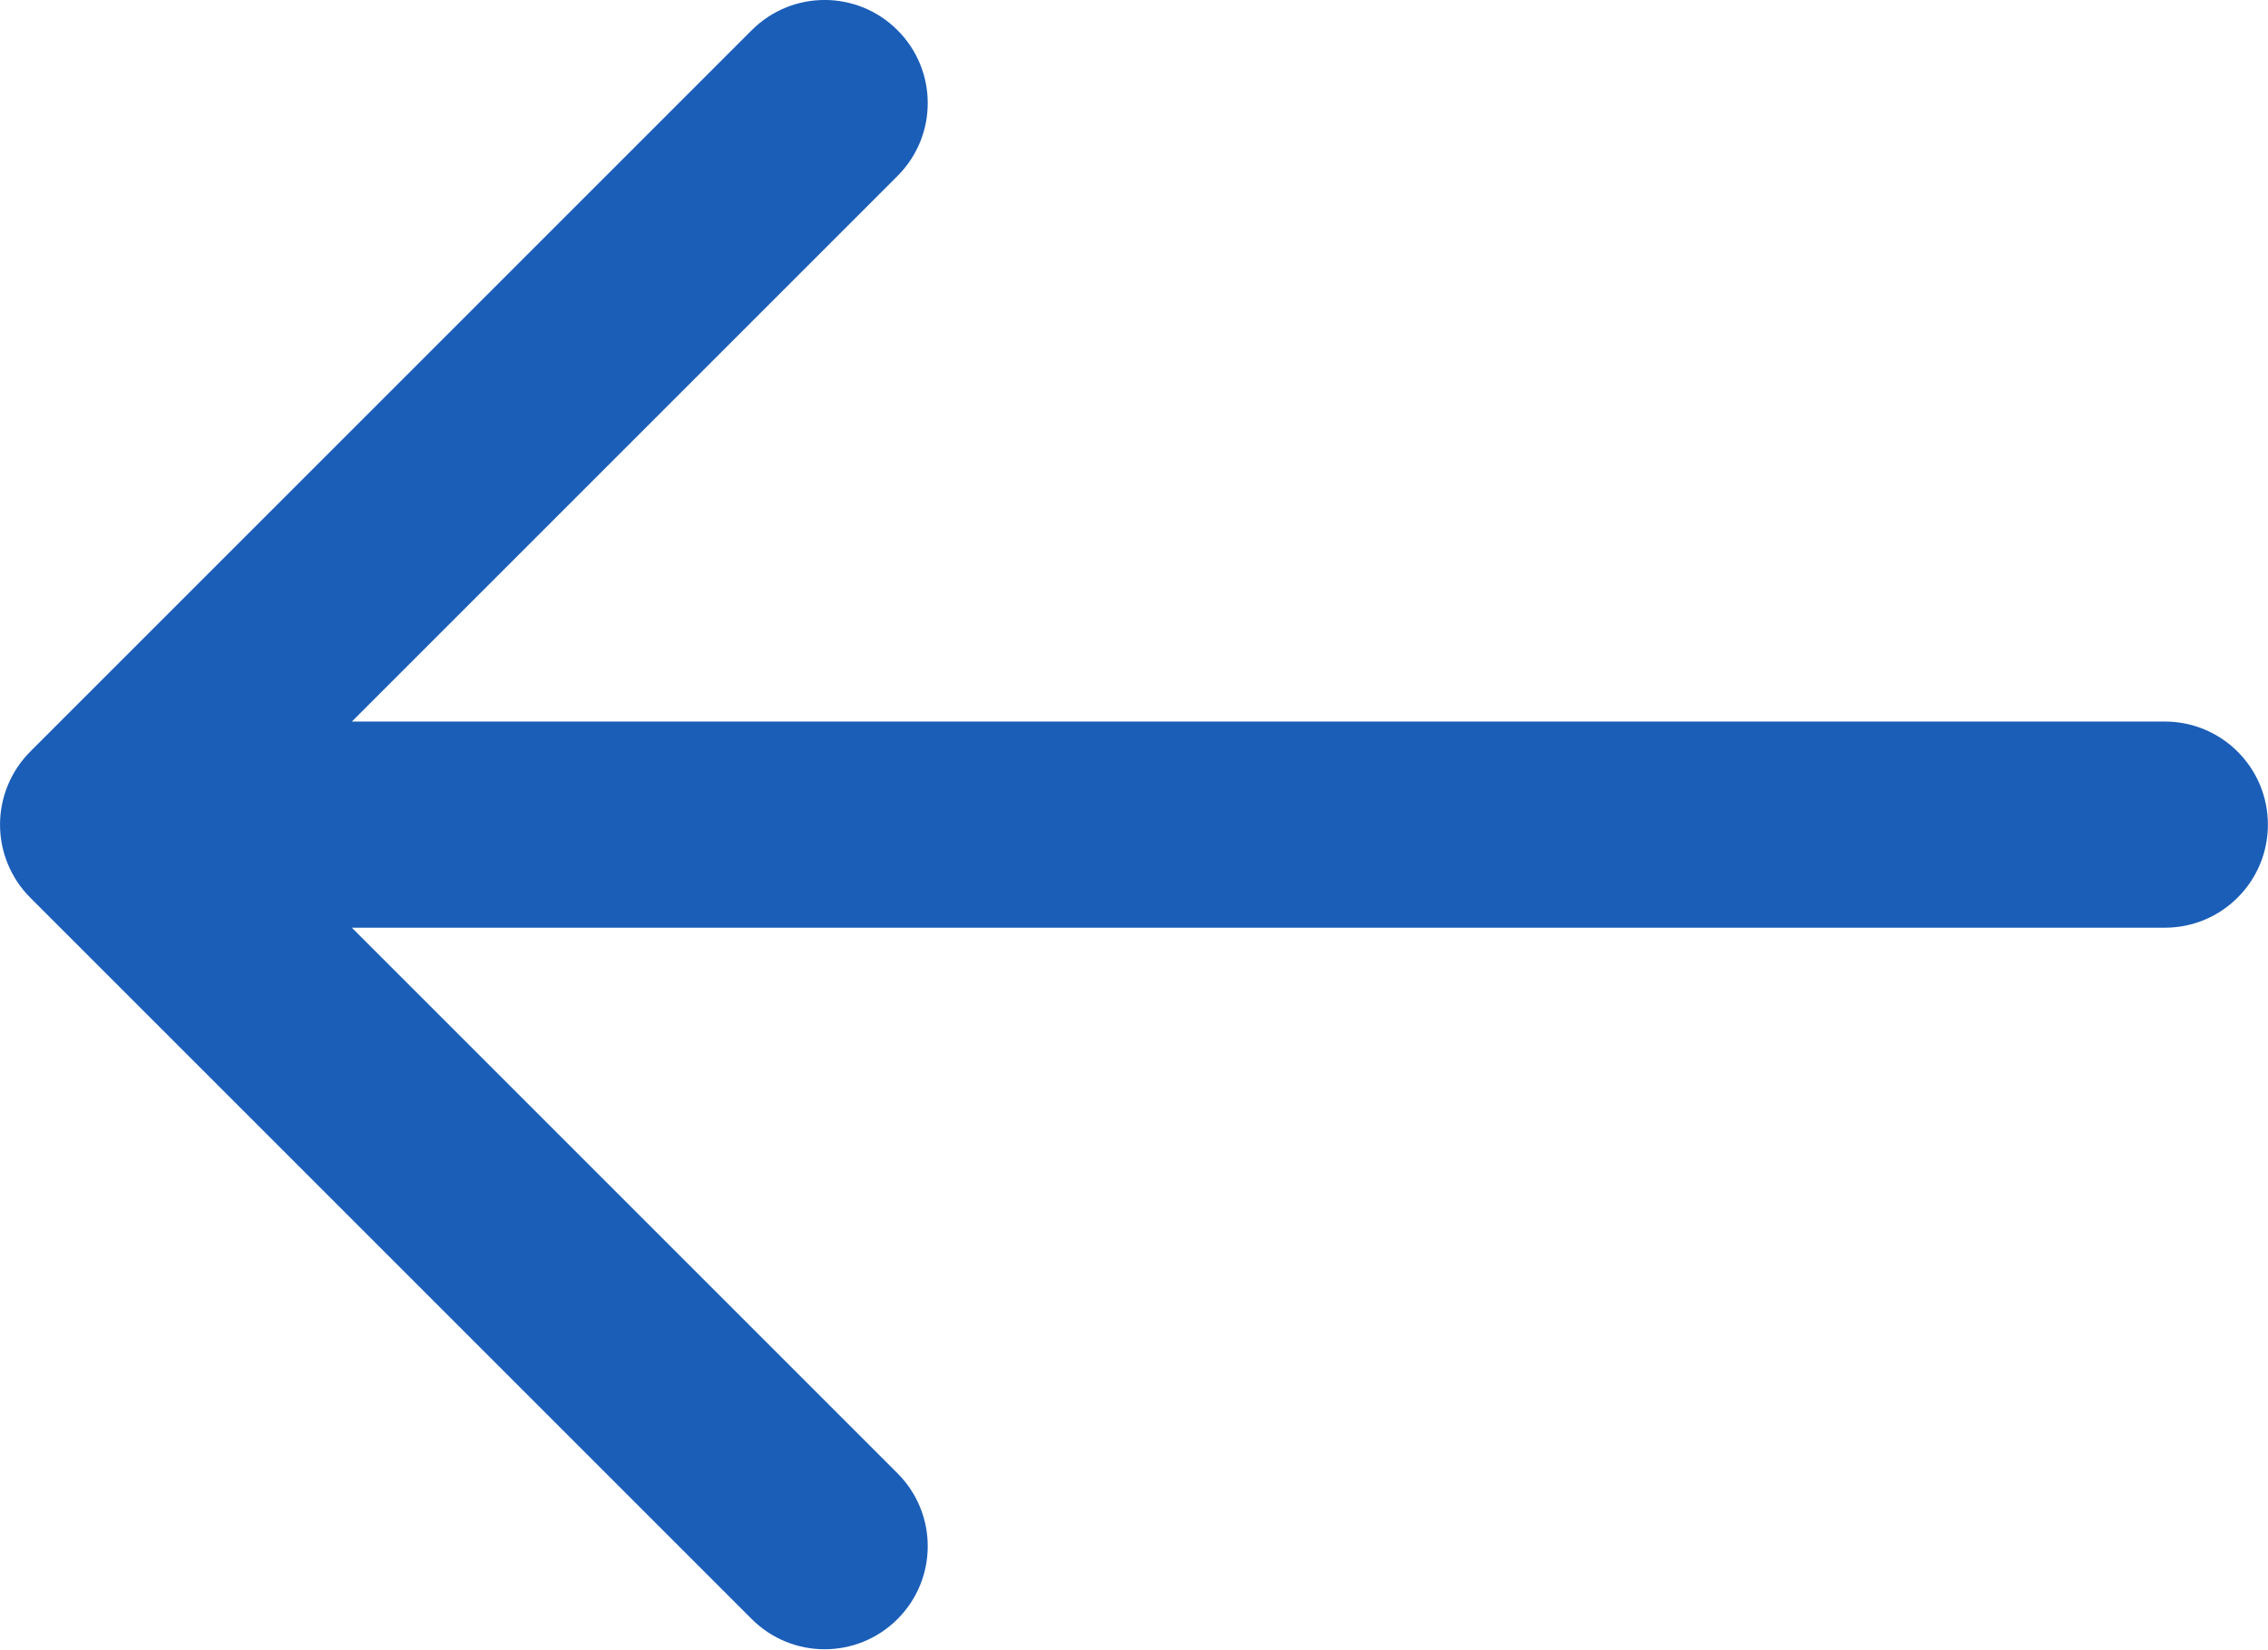
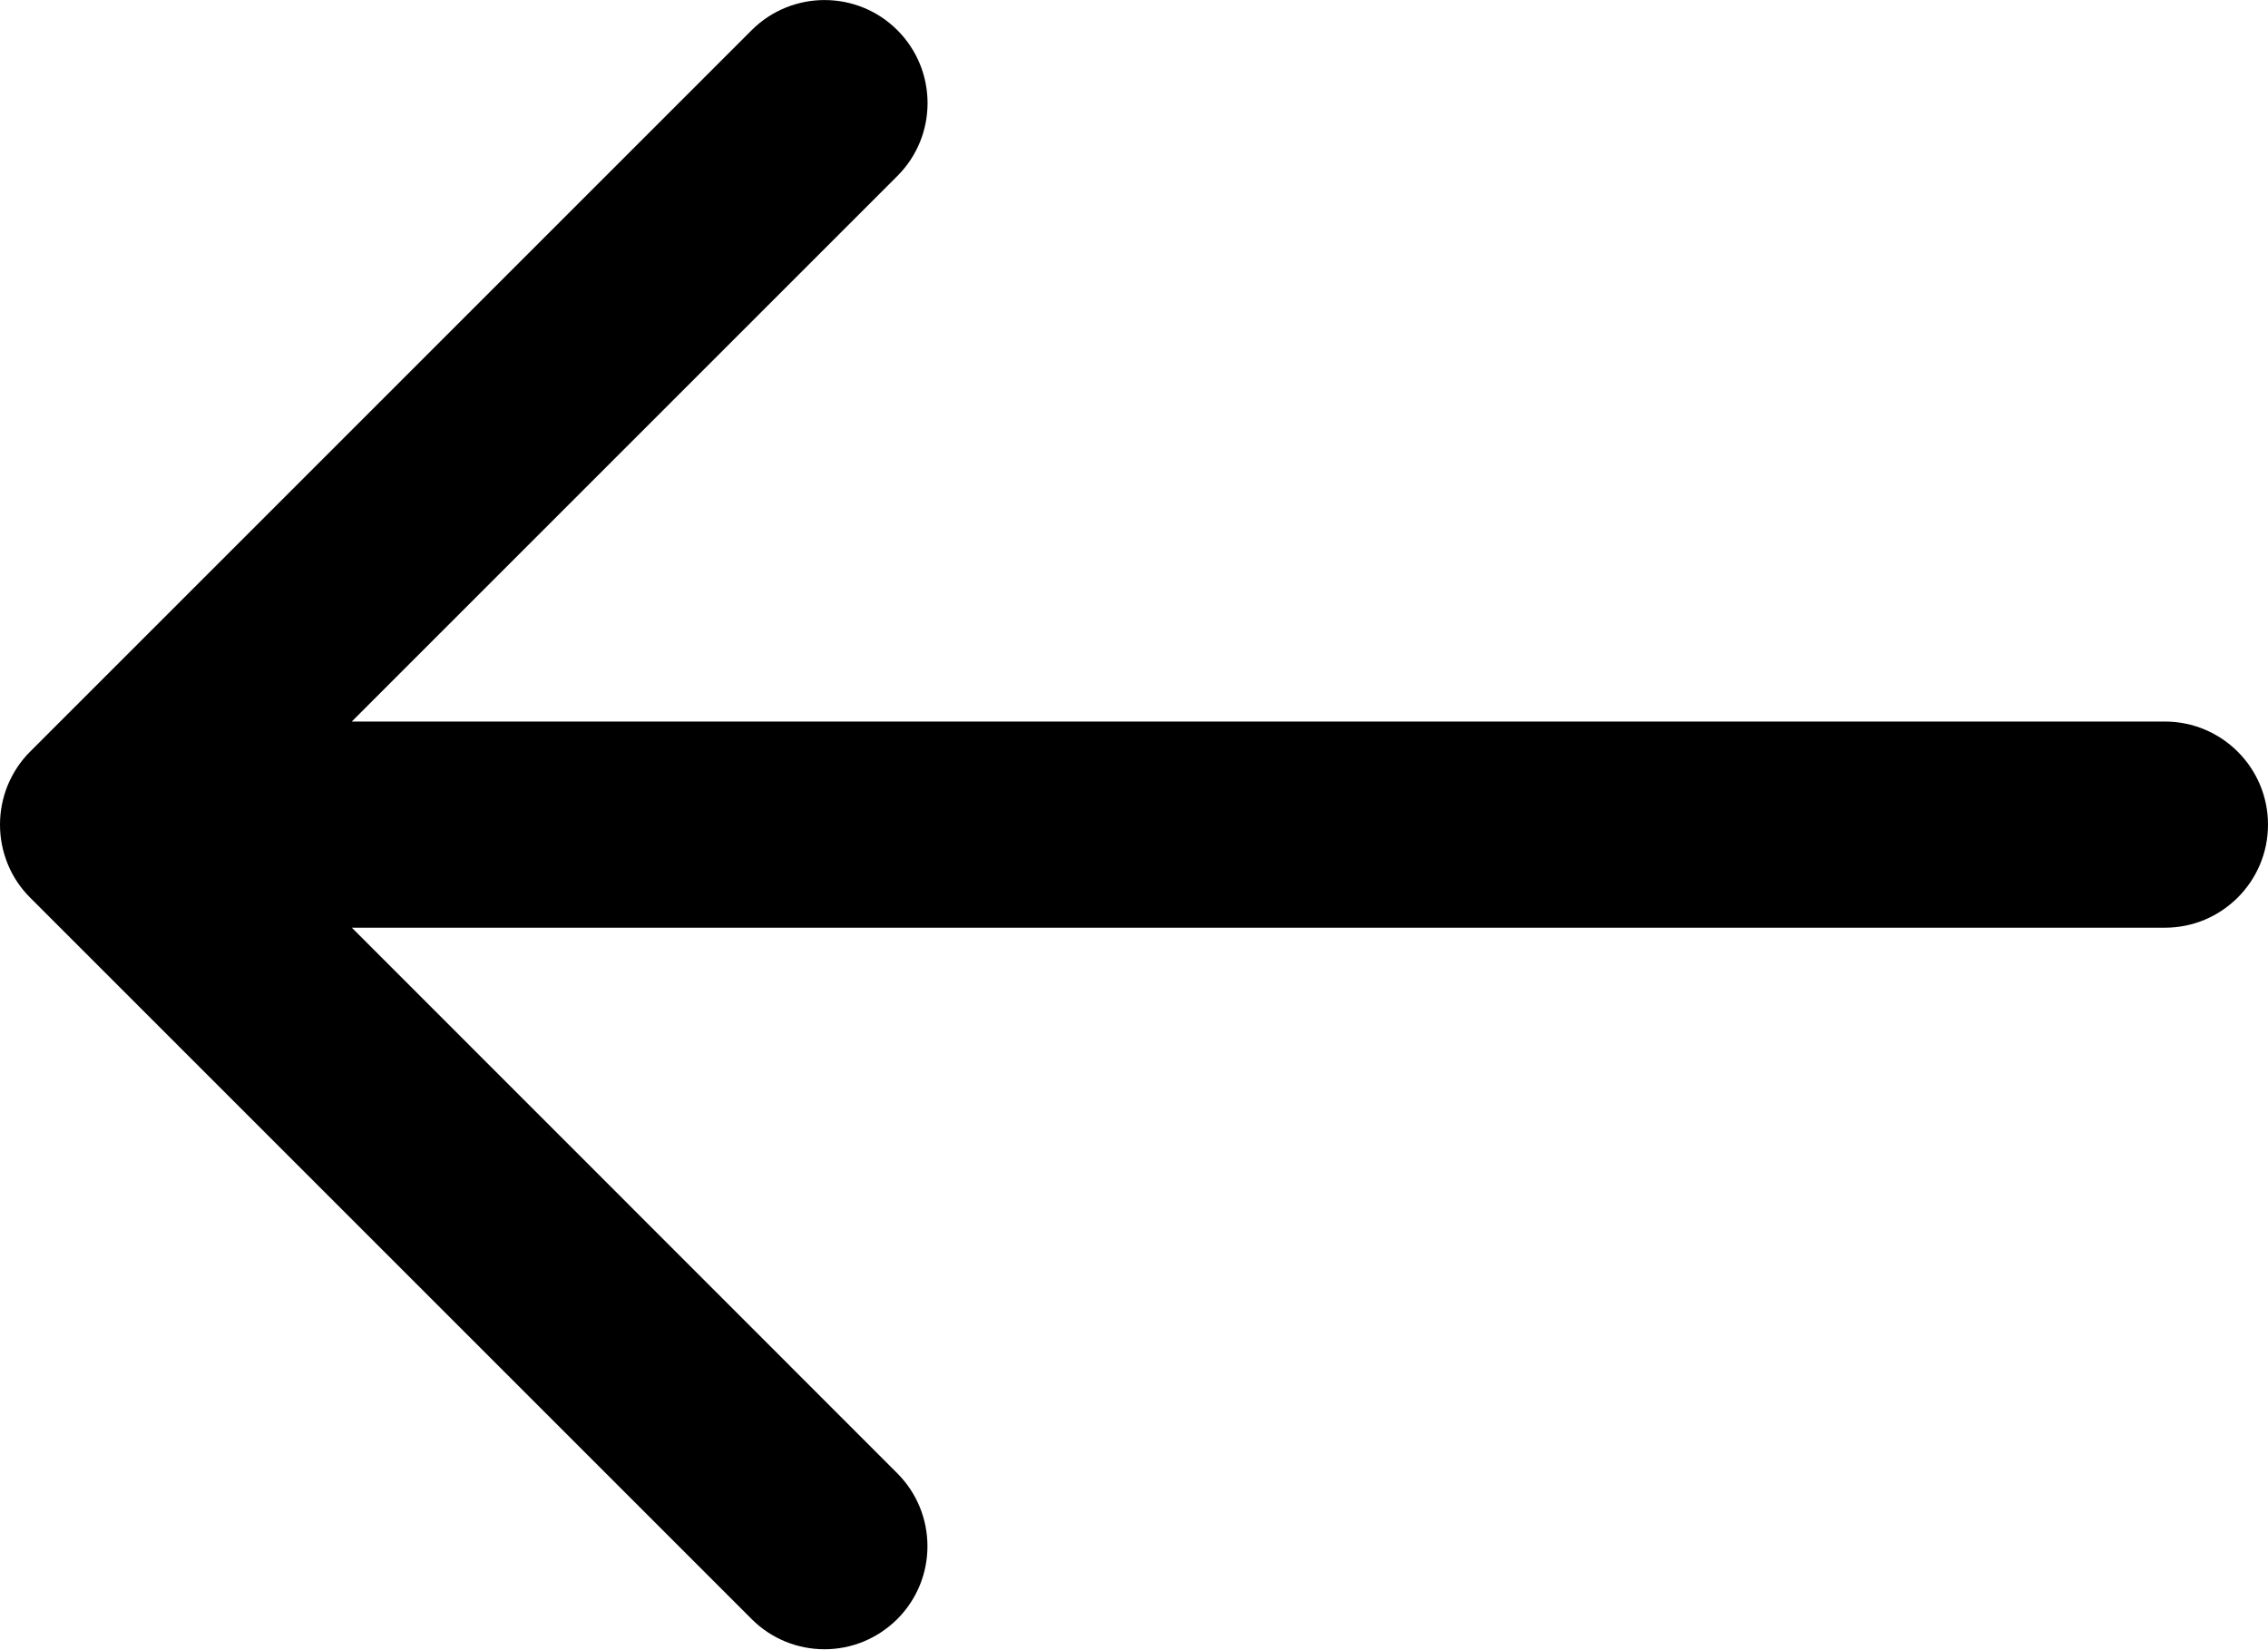
- <svg xmlns="http://www.w3.org/2000/svg" width="22px" height="16px" viewBox="0 0 22 16" version="1.1">
-   <g stroke="none" stroke-width="1" fill-rule="evenodd">
-     <g transform="translate(-302, -426)" fill="#1A5EB8">
-       <path d="M323.999,434 C323.999,433.448 323.552,433 322.999,433 L305.413,433 L310.706,427.707 C311.097,427.316 311.097,426.684 310.706,426.293 C310.315,425.902 309.683,425.902 309.292,426.293 L302.293,433.292 C302.2,433.385 302.127,433.495 302.076,433.618 C301.975,433.862 301.975,434.138 302.076,434.382 C302.127,434.505 302.2,434.615 302.293,434.708 L309.292,441.707 C309.487,441.902 309.743,442 309.999,442 C310.255,442 310.511,441.902 310.706,441.707 C311.097,441.316 311.097,440.684 310.706,440.293 L305.413,435 L322.999,435 C323.552,435 323.999,434.552 323.999,434" />
-     </g>
-   </g>
+ <svg xmlns="http://www.w3.org/2000/svg" width="22" height="16" viewBox="0 0 22 16">
+   <path d="M22 8c0-.552-.448-1-1-1H3.412l5.293-5.293c.39-.39.39-1.023 0-1.414-.39-.39-1.023-.39-1.414 0l-7 7c-.092.092-.165.202-.216.325-.1.244-.1.52 0 .764.05.123.124.233.217.326l7 7c.194.194.45.292.706.292.255 0 .51-.098.706-.293.39-.39.39-1.023 0-1.414L3.413 9H21c.552 0 1-.448 1-1" fill-rule="evenodd" />
</svg>
